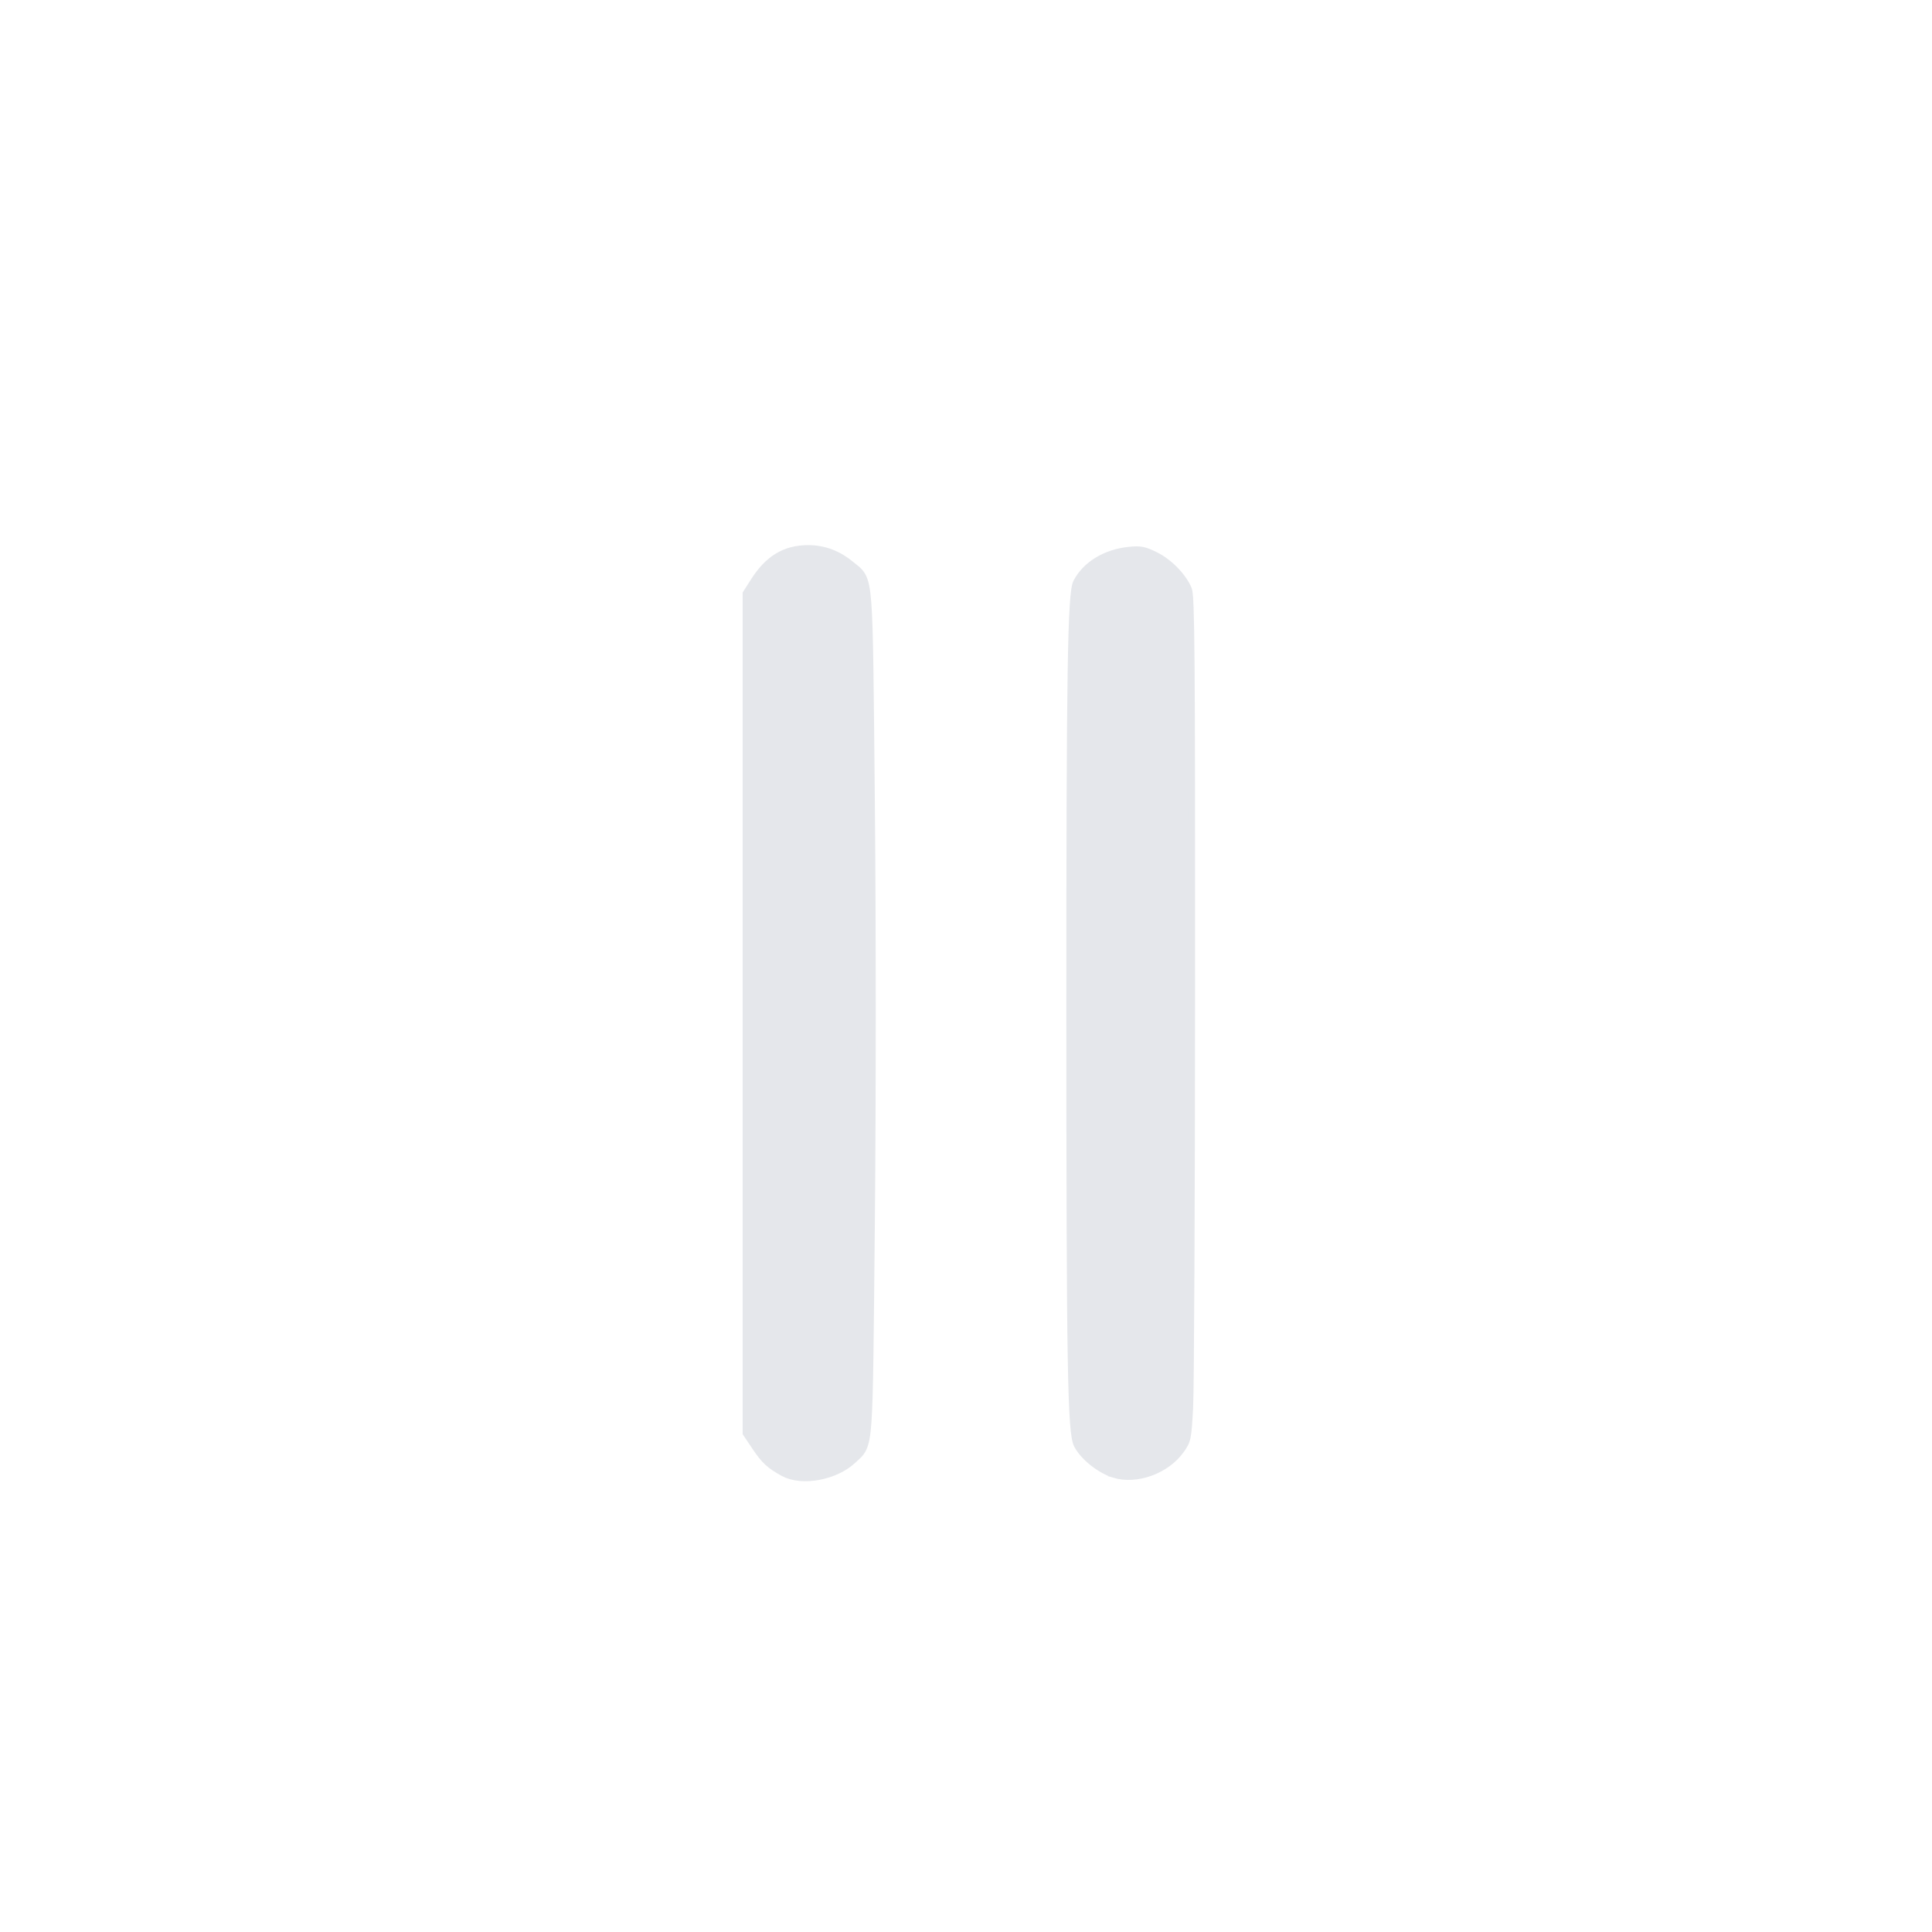
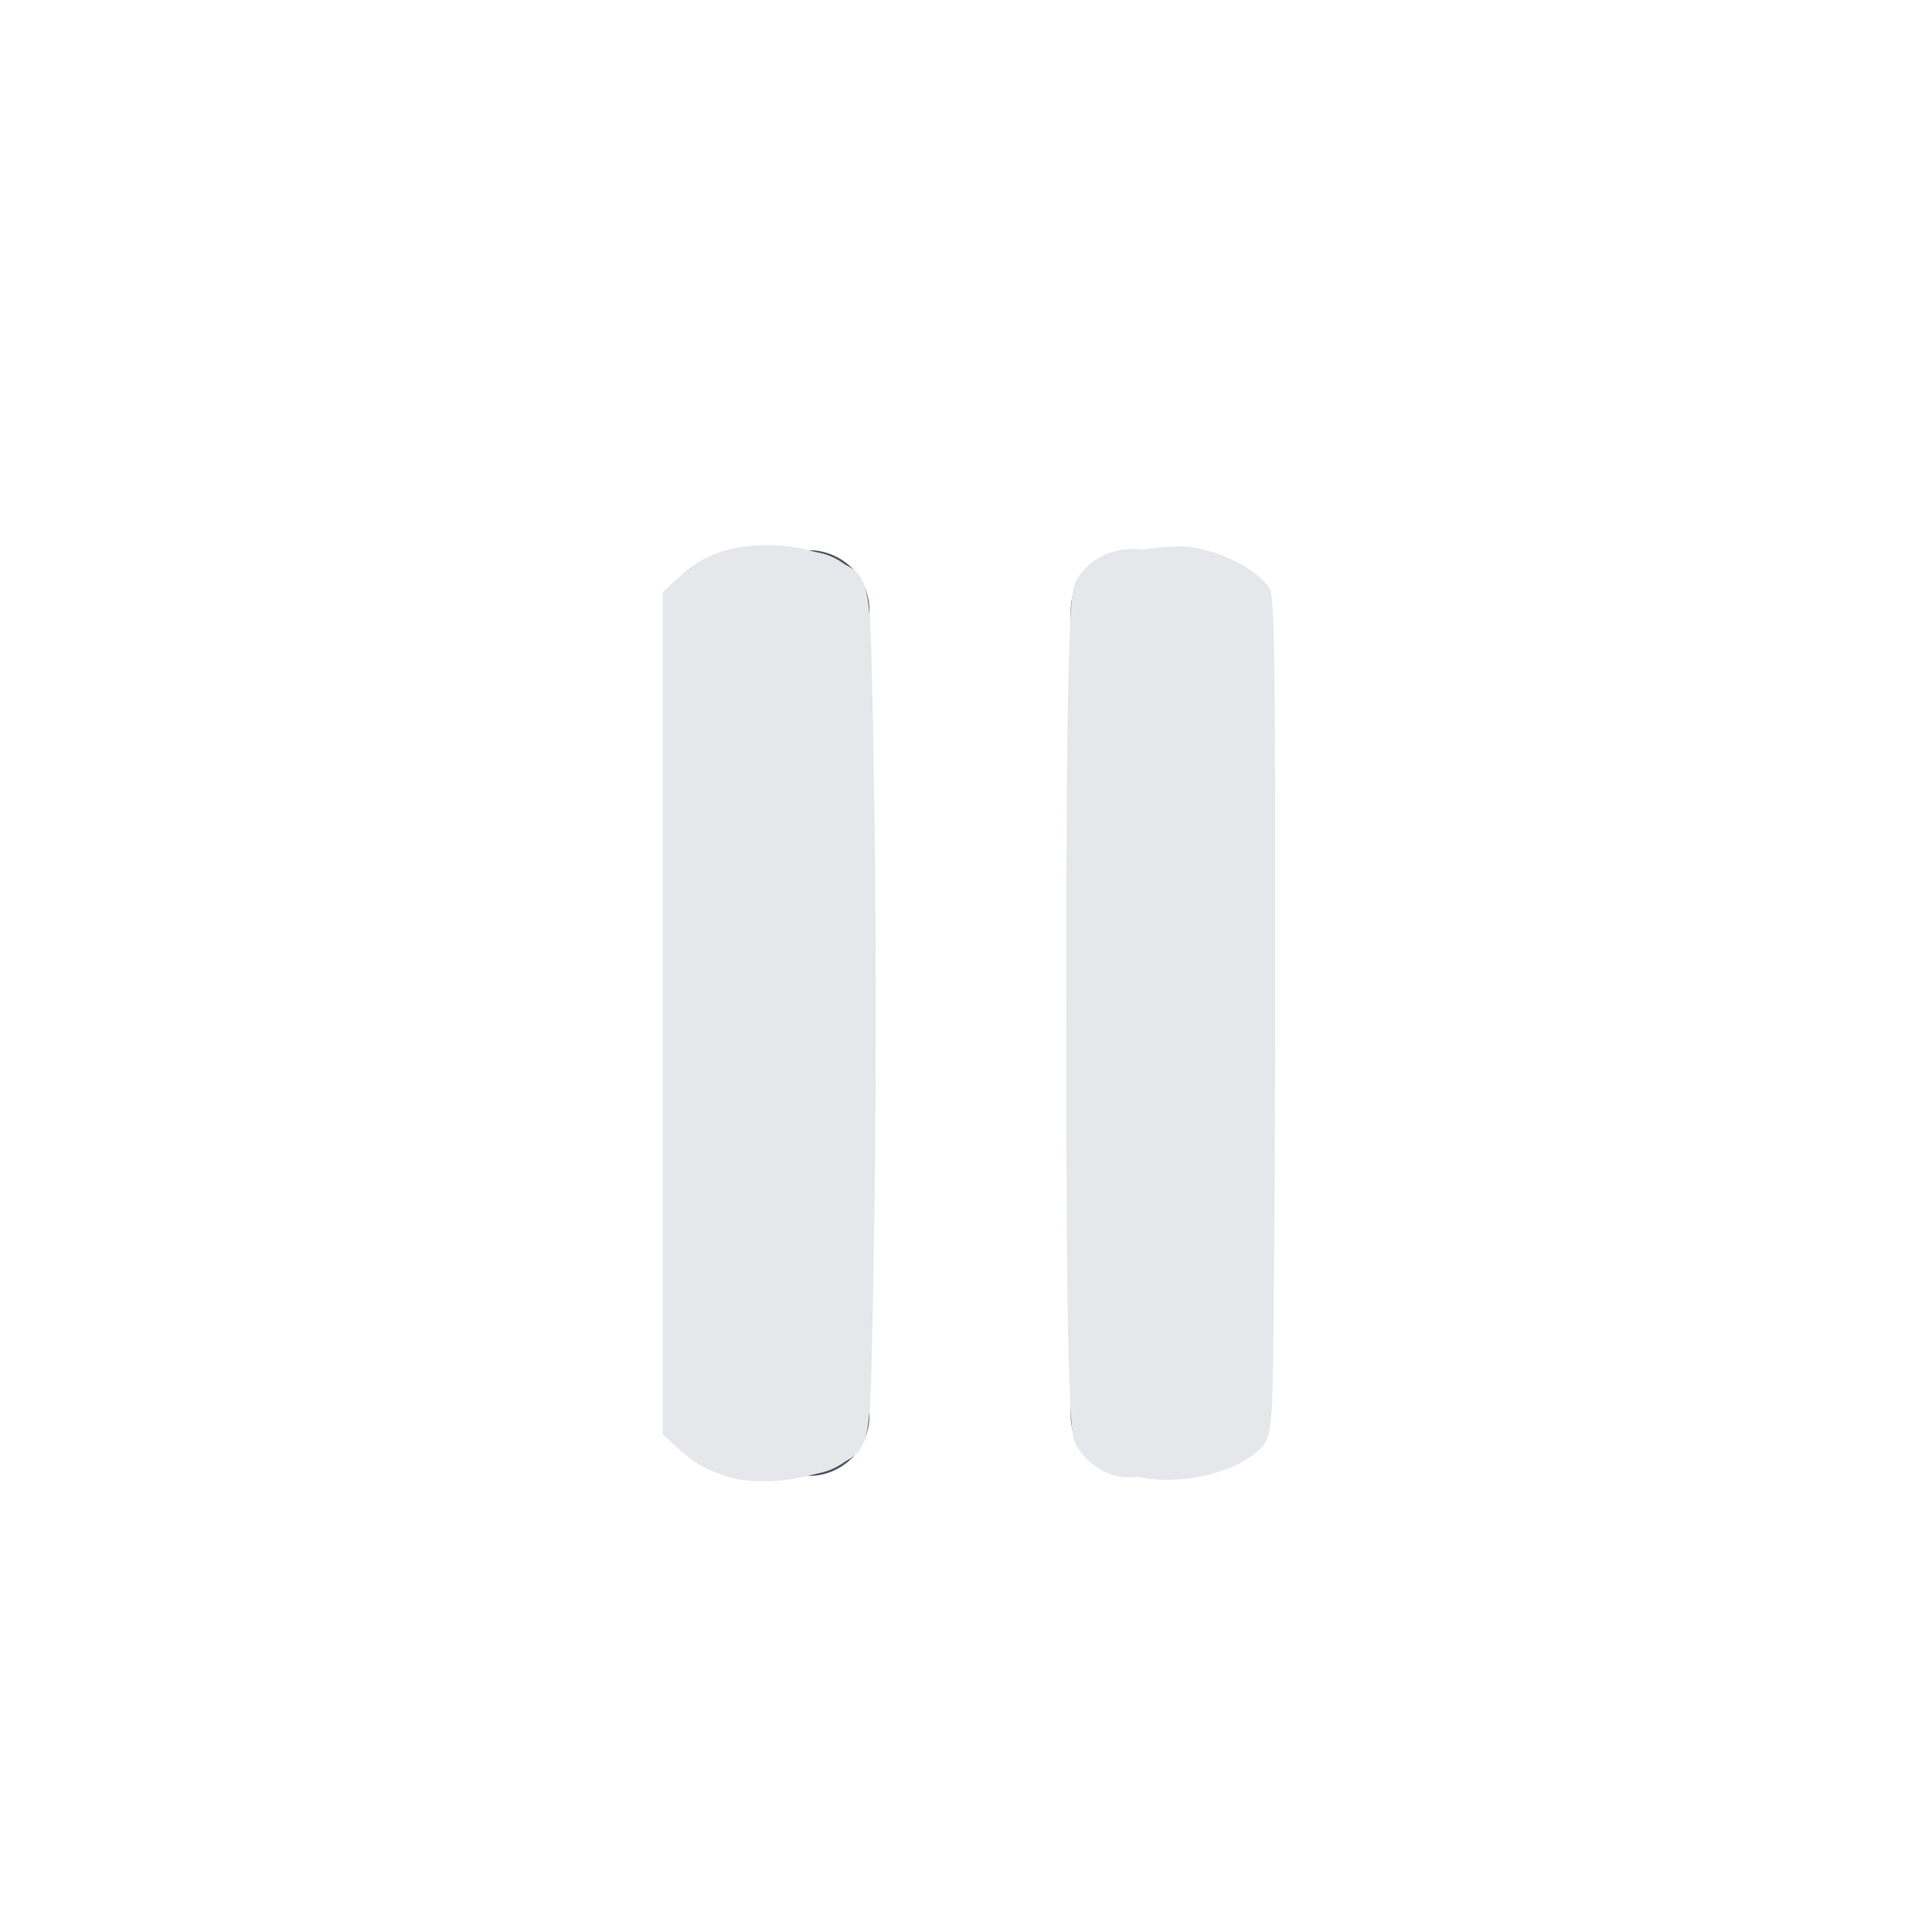
<svg xmlns="http://www.w3.org/2000/svg" width="32" height="32" viewBox="0 0 32 32" fill="none" version="1.1" id="svg3">
  <defs id="defs3" />
  <path d="M 18.735,23.446 V 10.113" stroke="#4d5562" stroke-width="2" stroke-linecap="round" id="path2" />
  <path d="M 13.401,23.446 V 10.113" stroke="#4d5562" stroke-width="2" stroke-linecap="round" id="path3" />
  <path style="fill:#e5e7eb;fill-opacity:1;stroke:#e5e7eb;stroke-width:0.006;stroke-dasharray:none;stroke-opacity:1" d="m 13.073,24.366 c -0.219,-0.078 -0.403,-0.24 -0.526,-0.463 L 12.434,23.698 V 16.78 9.861 L 12.547,9.656 c 0.186,-0.336 0.481,-0.512 0.861,-0.514 0.361,-0.002 0.758,0.265 0.901,0.608 0.08,0.191 0.08,13.868 0,14.059 -0.194,0.464 -0.77,0.723 -1.236,0.556 z" id="path8" />
  <path style="fill:#e5e7eb;fill-opacity:1;stroke:#e5e7eb;stroke-width:0.106;stroke-dasharray:none;stroke-opacity:1" d="m 18.446,24.38 c -0.172,-0.052 -0.365,-0.186 -0.475,-0.331 -0.231,-0.302 -0.217,0.151 -0.217,-7.269 0,-7.429 -0.014,-6.974 0.216,-7.275 0.234,-0.307 0.728,-0.445 1.093,-0.306 0.244,0.093 0.439,0.273 0.548,0.507 l 0.091,0.195 -4.75e-4,6.879 c -4.73e-4,6.837 -9.63e-4,6.88 -0.08,7.055 -0.107,0.236 -0.25,0.381 -0.484,0.492 -0.202,0.095 -0.481,0.117 -0.691,0.054 z" id="path9" />
-   <path style="fill:#e5e7eb;fill-opacity:1;stroke:#e5e7eb;stroke-width:0.304;stroke-dasharray:none;stroke-opacity:1" d="m 13.016,24.31 c -0.212,-0.118 -0.282,-0.183 -0.424,-0.394 l -0.139,-0.207 V 16.783 9.857 L 12.566,9.68 c 0.222,-0.349 0.468,-0.499 0.823,-0.499 0.238,0 0.457,0.084 0.654,0.25 0.276,0.233 0.257,-0.026 0.295,3.85 0.02,2.025 0.02,4.971 0,6.996 -0.038,3.842 -0.02,3.597 -0.273,3.837 -0.263,0.25 -0.779,0.346 -1.049,0.196 z" id="path10" />
-   <path style="fill:#e5e7eb;fill-opacity:1;stroke:#e5e7eb;stroke-width:0.112;stroke-dasharray:none;stroke-opacity:1" d="m 18.453,24.421 c -0.236,-0.072 -0.508,-0.289 -0.611,-0.487 -0.105,-0.203 -0.123,-1.265 -0.124,-7.174 -1.77e-4,-5.68 0.02,-6.936 0.113,-7.117 0.148,-0.287 0.476,-0.489 0.864,-0.529 0.193,-0.02 0.254,-0.009 0.439,0.082 0.23,0.112 0.461,0.349 0.551,0.563 0.047,0.112 0.055,1.088 0.053,6.568 -0.001,3.54 -0.016,6.682 -0.032,6.982 -0.028,0.518 -0.035,0.554 -0.144,0.707 -0.24,0.339 -0.735,0.52 -1.11,0.406 z" id="path11" />
+   <path style="fill:#e5e7eb;fill-opacity:1;stroke:#e5e7eb;stroke-width:0.39;stroke-dasharray:none;stroke-opacity:1" d="M 12.101,24.268 C 11.75,24.15 11.635,24.085 11.401,23.876 L 11.171,23.67 V 16.783 9.896 l 0.186,-0.176 c 0.366,-0.347 0.774,-0.496 1.36,-0.496 0.394,0 0.755,0.083 1.081,0.249 0.457,0.232 0.424,-0.026 0.487,3.829 0.033,2.014 0.033,4.943 0,6.957 -0.063,3.82 -0.034,3.577 -0.452,3.815 -0.435,0.248 -1.288,0.344 -1.733,0.194 z" id="path10" />
+   <path style="fill:#e5e7eb;fill-opacity:1;stroke:#e5e7eb;stroke-width:0.143;stroke-dasharray:none;stroke-opacity:1" d="m 18.939,24.405 c -0.387,-0.071 -0.833,-0.288 -1.002,-0.486 -0.173,-0.203 -0.203,-1.263 -0.203,-7.159 -2.89e-4,-5.668 0.032,-6.922 0.186,-7.103 0.243,-0.287 0.782,-0.488 1.417,-0.528 0.316,-0.02 0.417,-0.009 0.72,0.082 0.377,0.112 0.756,0.348 0.904,0.562 0.077,0.112 0.09,1.086 0.087,6.554 -0.002,3.533 -0.026,6.668 -0.052,6.968 -0.046,0.517 -0.058,0.553 -0.236,0.705 -0.394,0.339 -1.205,0.519 -1.821,0.405 z" id="path11" />
</svg>
